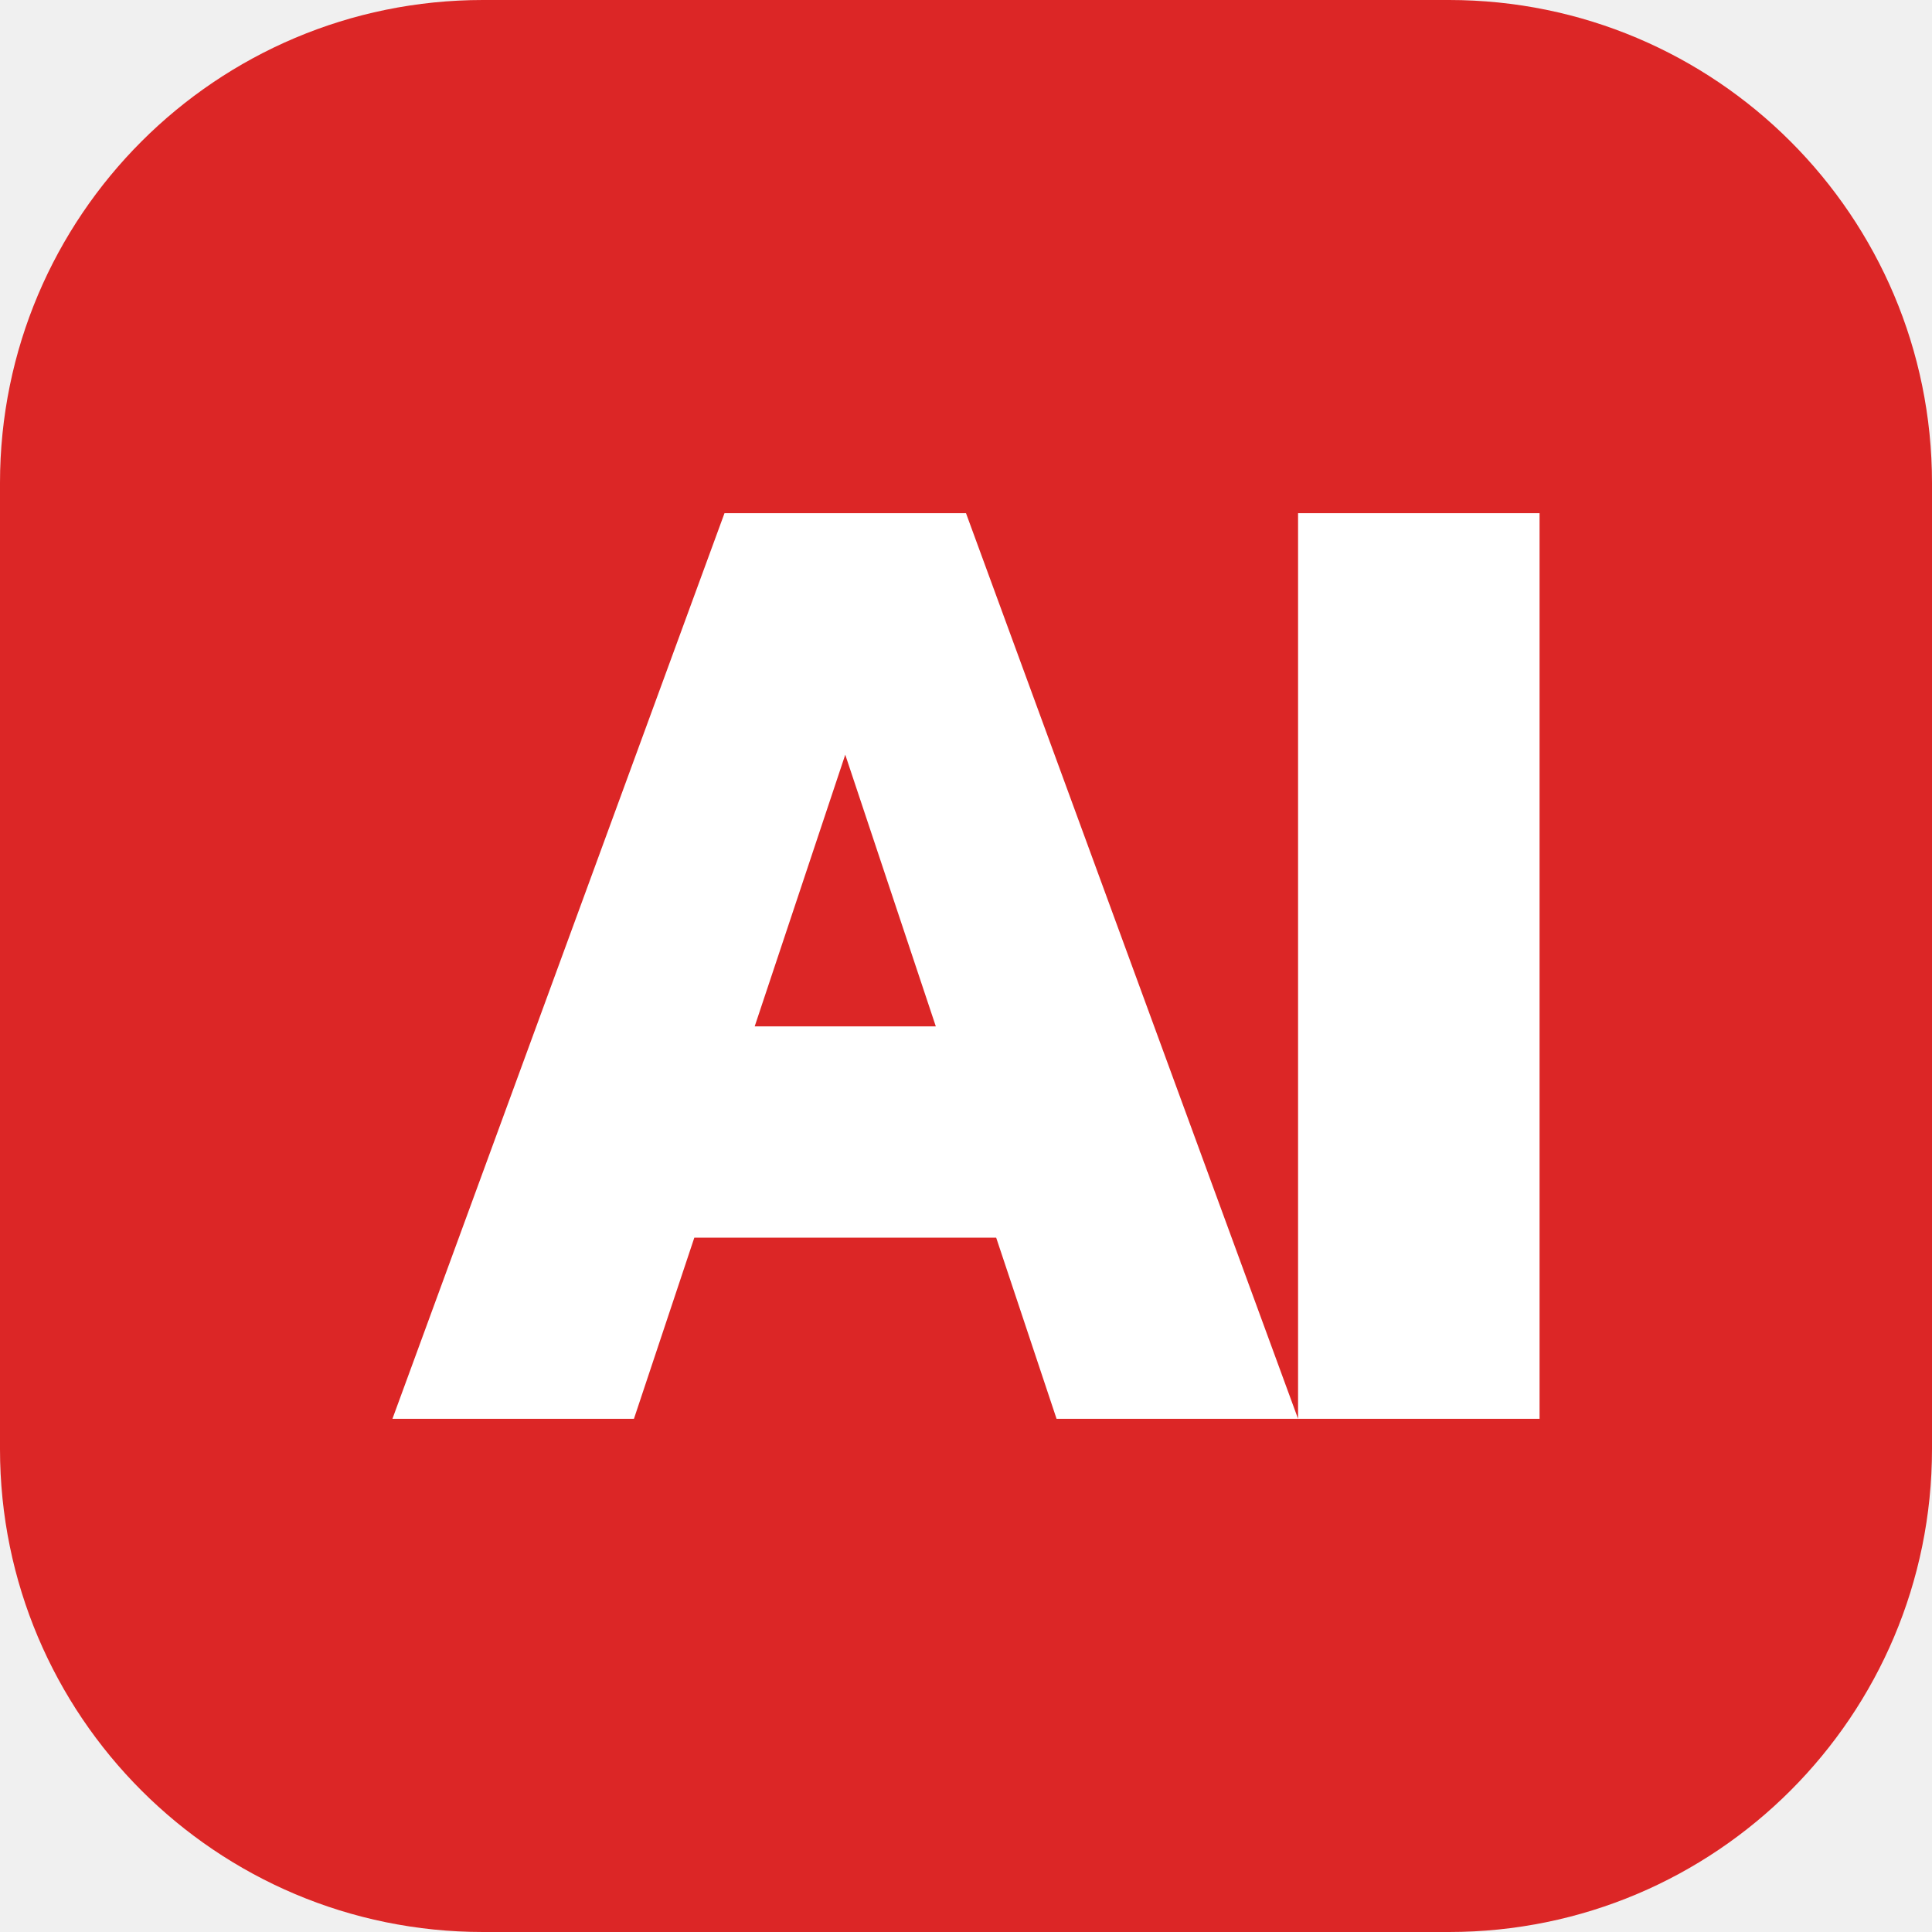
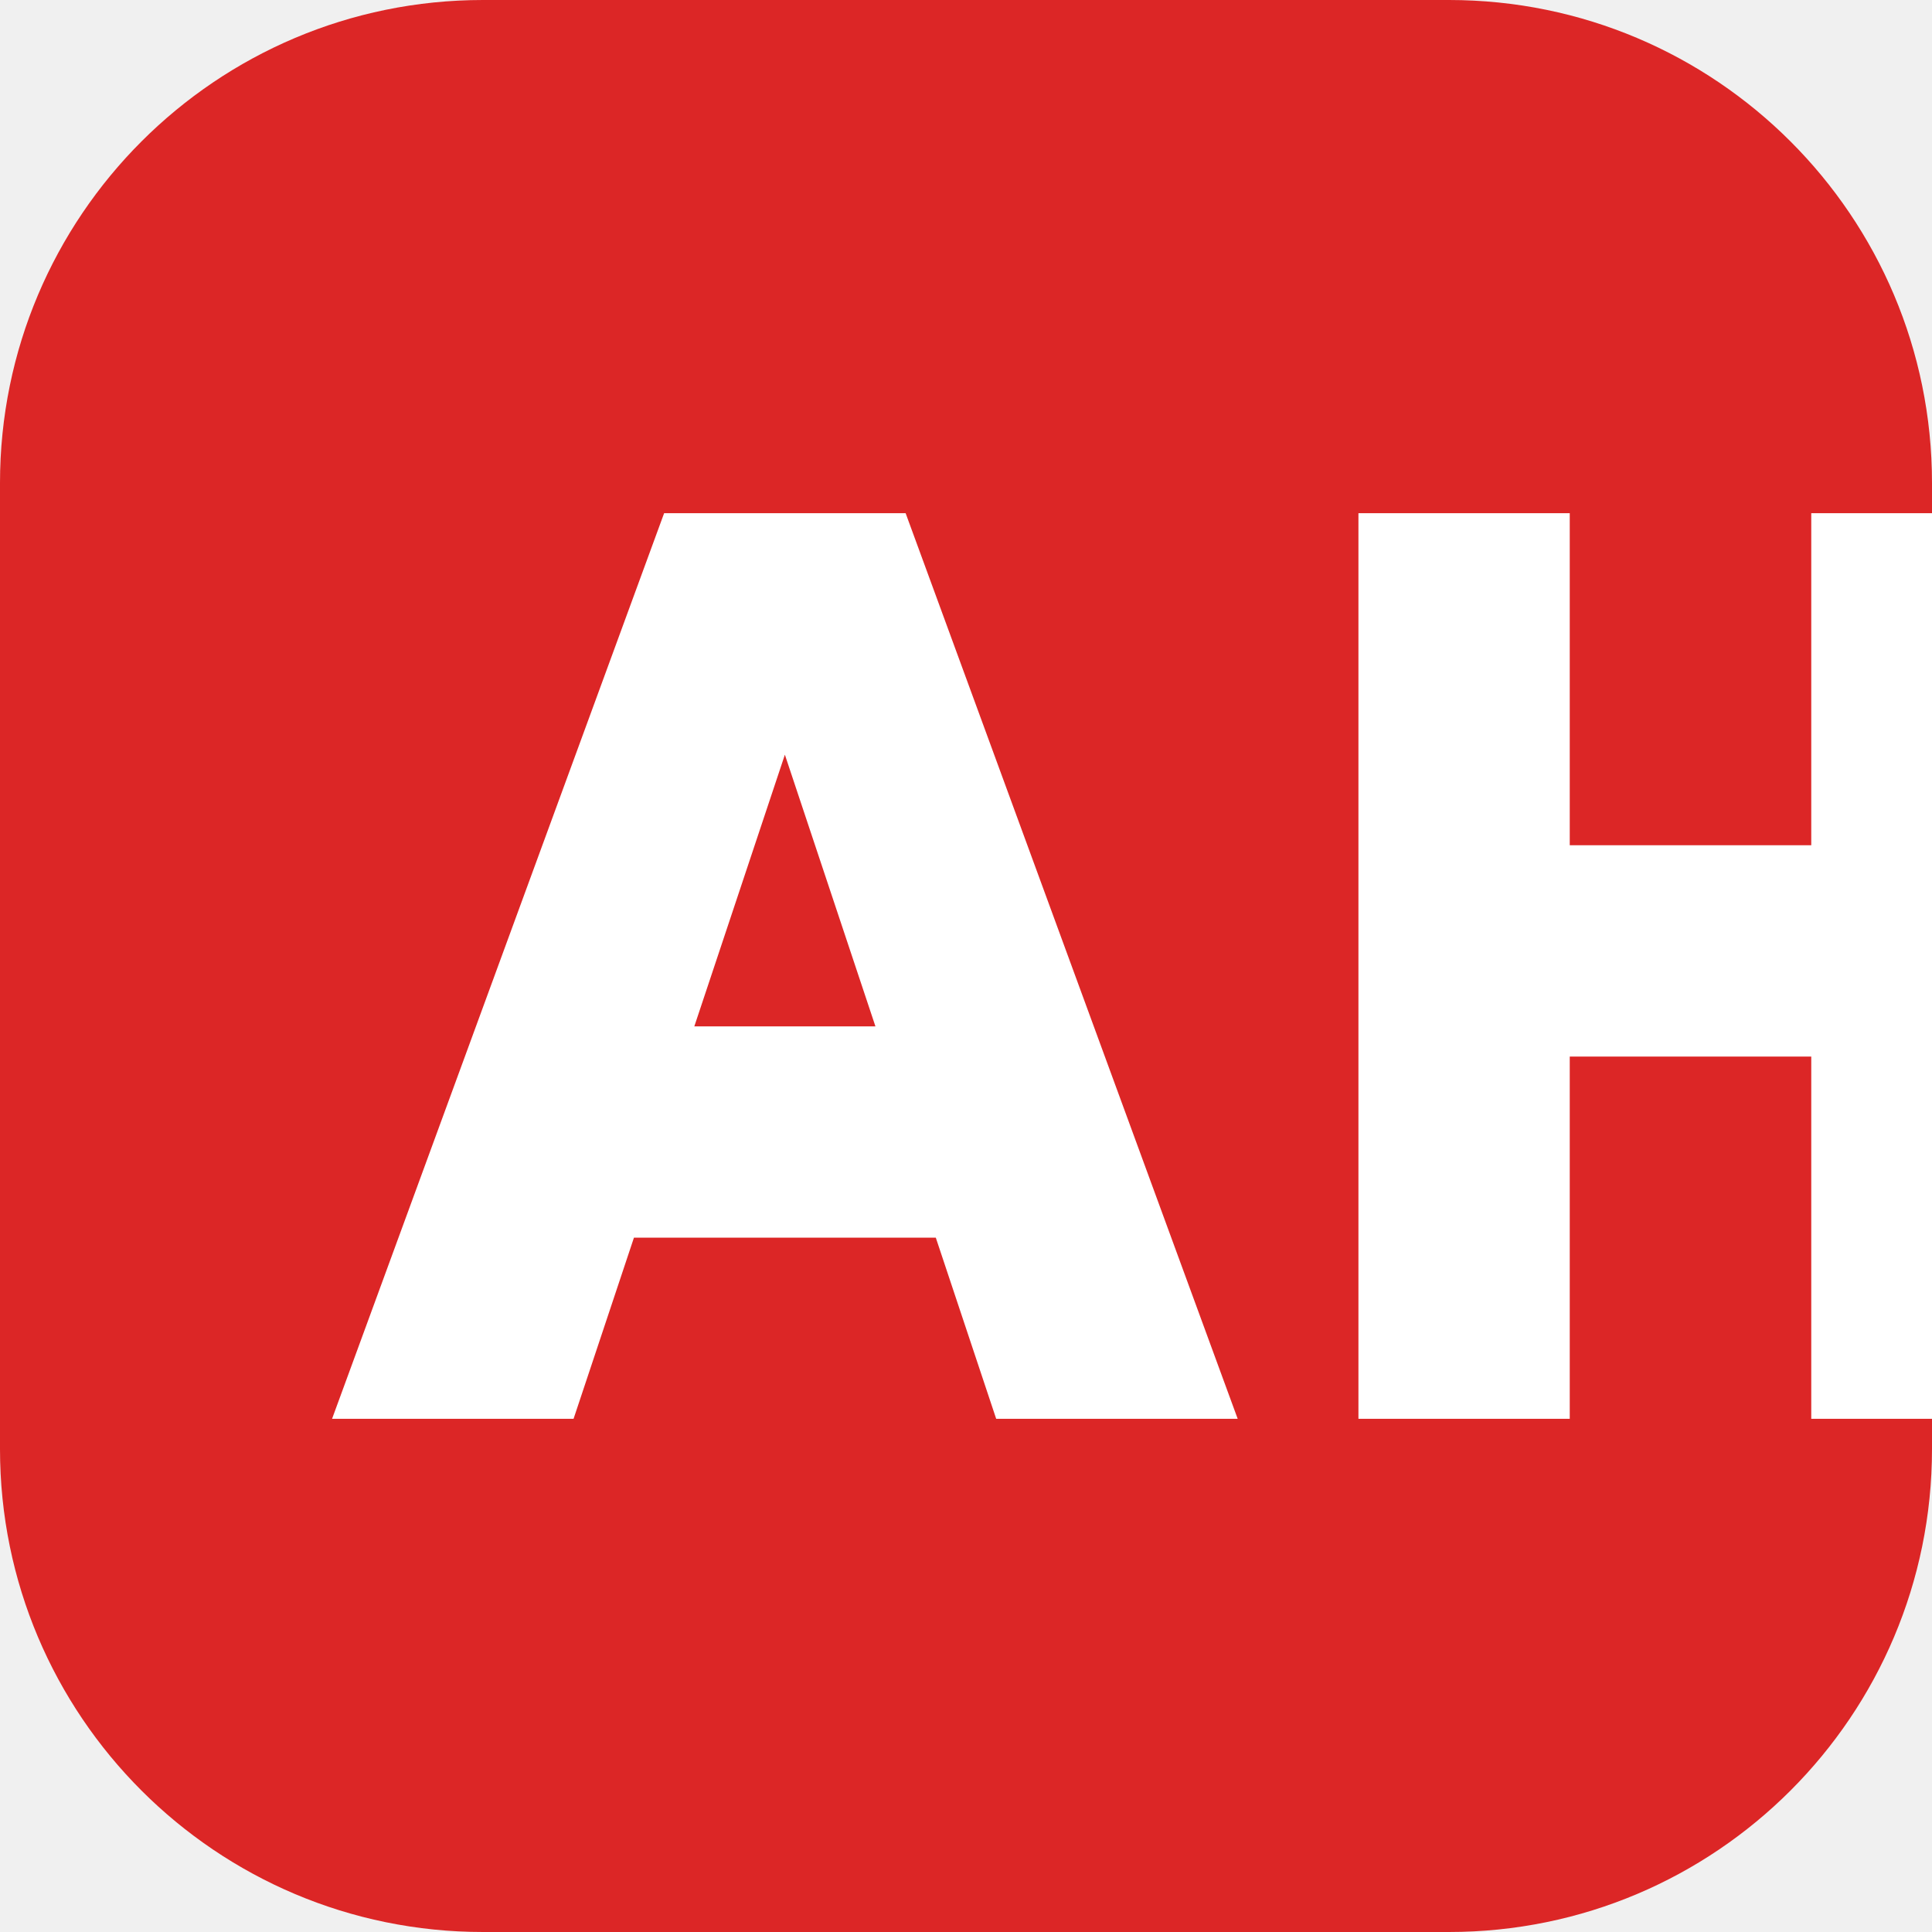
<svg xmlns="http://www.w3.org/2000/svg" viewBox="0 0 64 64">
  <rect width="64" height="64" rx="16" fill="#dc2626" />
-   <path d="M13 47 24 17h8l11 30h-8l-2-6H23l-2 6h-8Zm12-13h6l-3-9-3 9Zm18-17h8v30h-8V17Z" fill="#fff" />
+   <path d="M11 47 22 17h8l11 30h-8l-2-6H21l-2 6h-8Zm12-13h6l-3-9-3 9Zm22-17h7v11h8V17h7v30h-7V35h-8v12h-7V17Z" fill="#fff" />
</svg>
